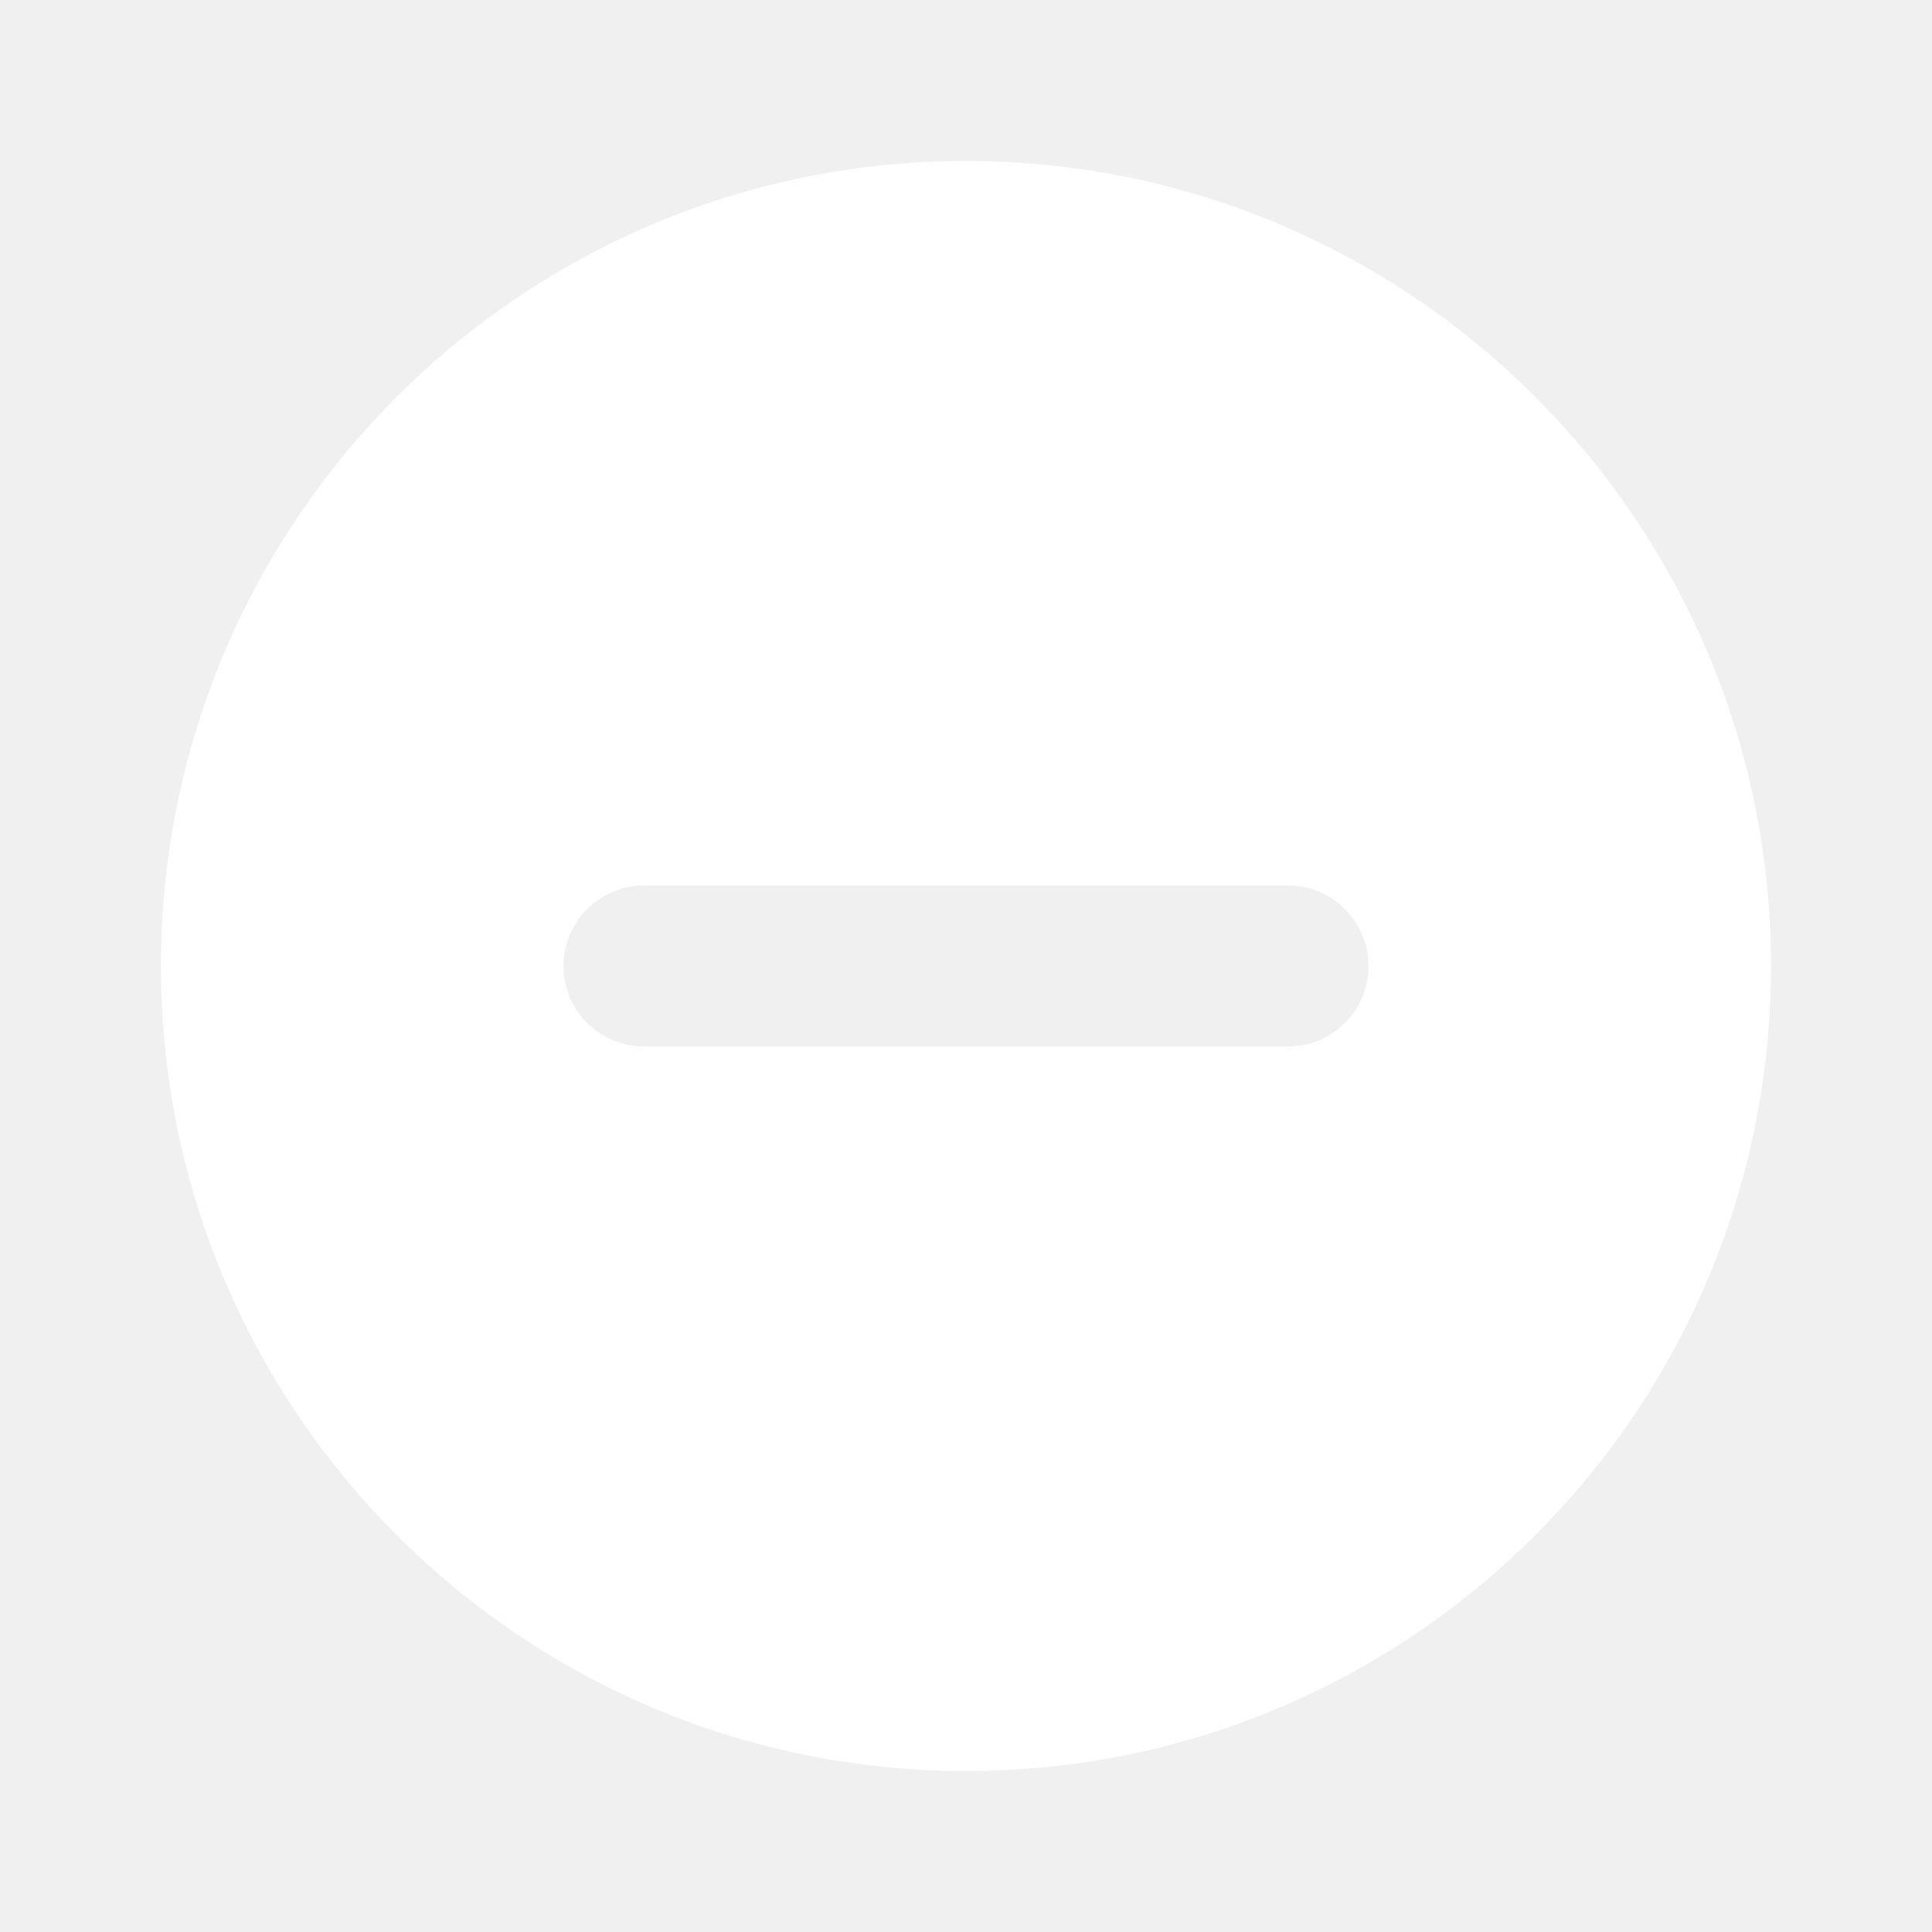
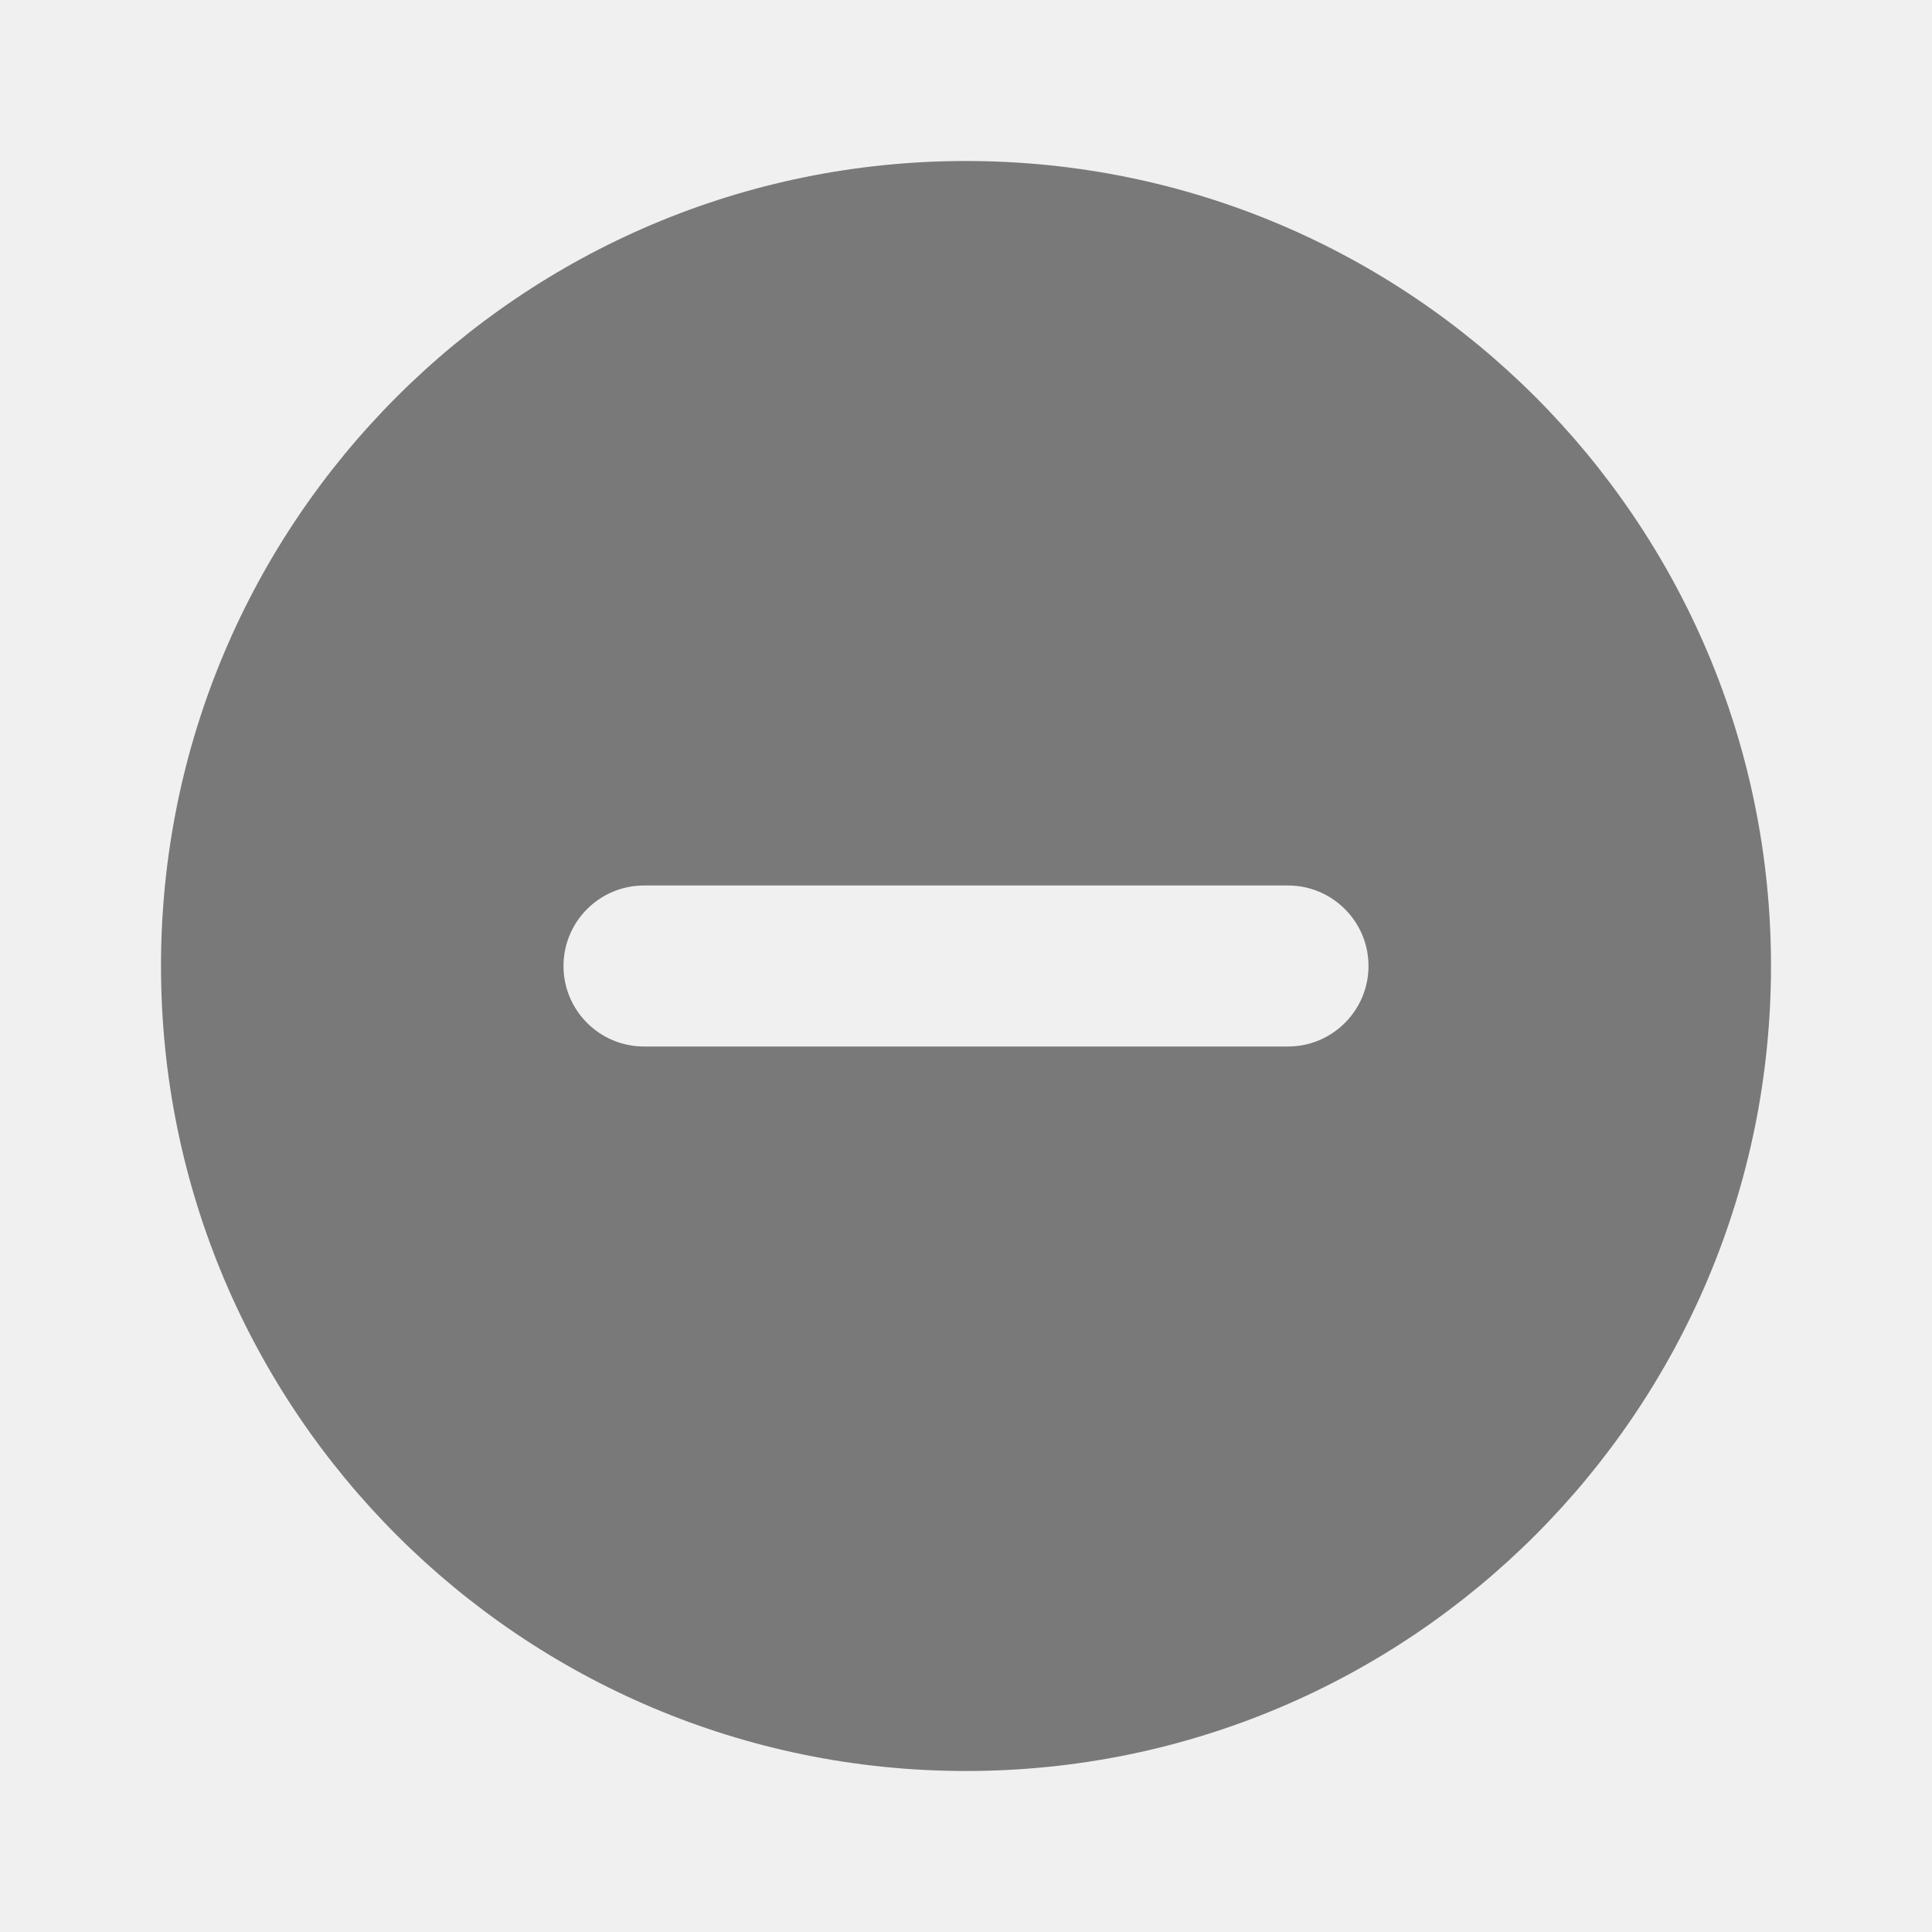
<svg xmlns="http://www.w3.org/2000/svg" width="800px" height="800px" viewBox="0 0 24 24" fill="none">
  <g id="SVGRepo_bgCarrier" stroke-width="0" />
  <g id="SVGRepo_tracerCarrier" stroke-linecap="round" stroke-linejoin="round" />
  <g id="SVGRepo_iconCarrier">
-     <path fill-rule="evenodd" clip-rule="evenodd" d="M12 2C6.477 2 2 6.477 2 12C2 17.523 6.477 22 12 22C17.523 22 22 17.523 22 12C22 6.477 17.523 2 12 2ZM7 12C7 11.448 7.448 11 8 11H16C16.552 11 17 11.448 17 12C17 12.552 16.552 13 16 13H8C7.448 13 7 12.552 7 12Z" fill="#fff" />
+     <path fill-rule="evenodd" clip-rule="evenodd" d="M12 2C6.477 2 2 6.477 2 12C2 17.523 6.477 22 12 22C17.523 22 22 17.523 22 12C22 6.477 17.523 2 12 2ZM7 12C7 11.448 7.448 11 8 11H16C16.552 11 17 11.448 17 12C17 12.552 16.552 13 16 13H8C7.448 13 7 12.552 7 12Z" fill="#797979" />
  </g>
</svg>
